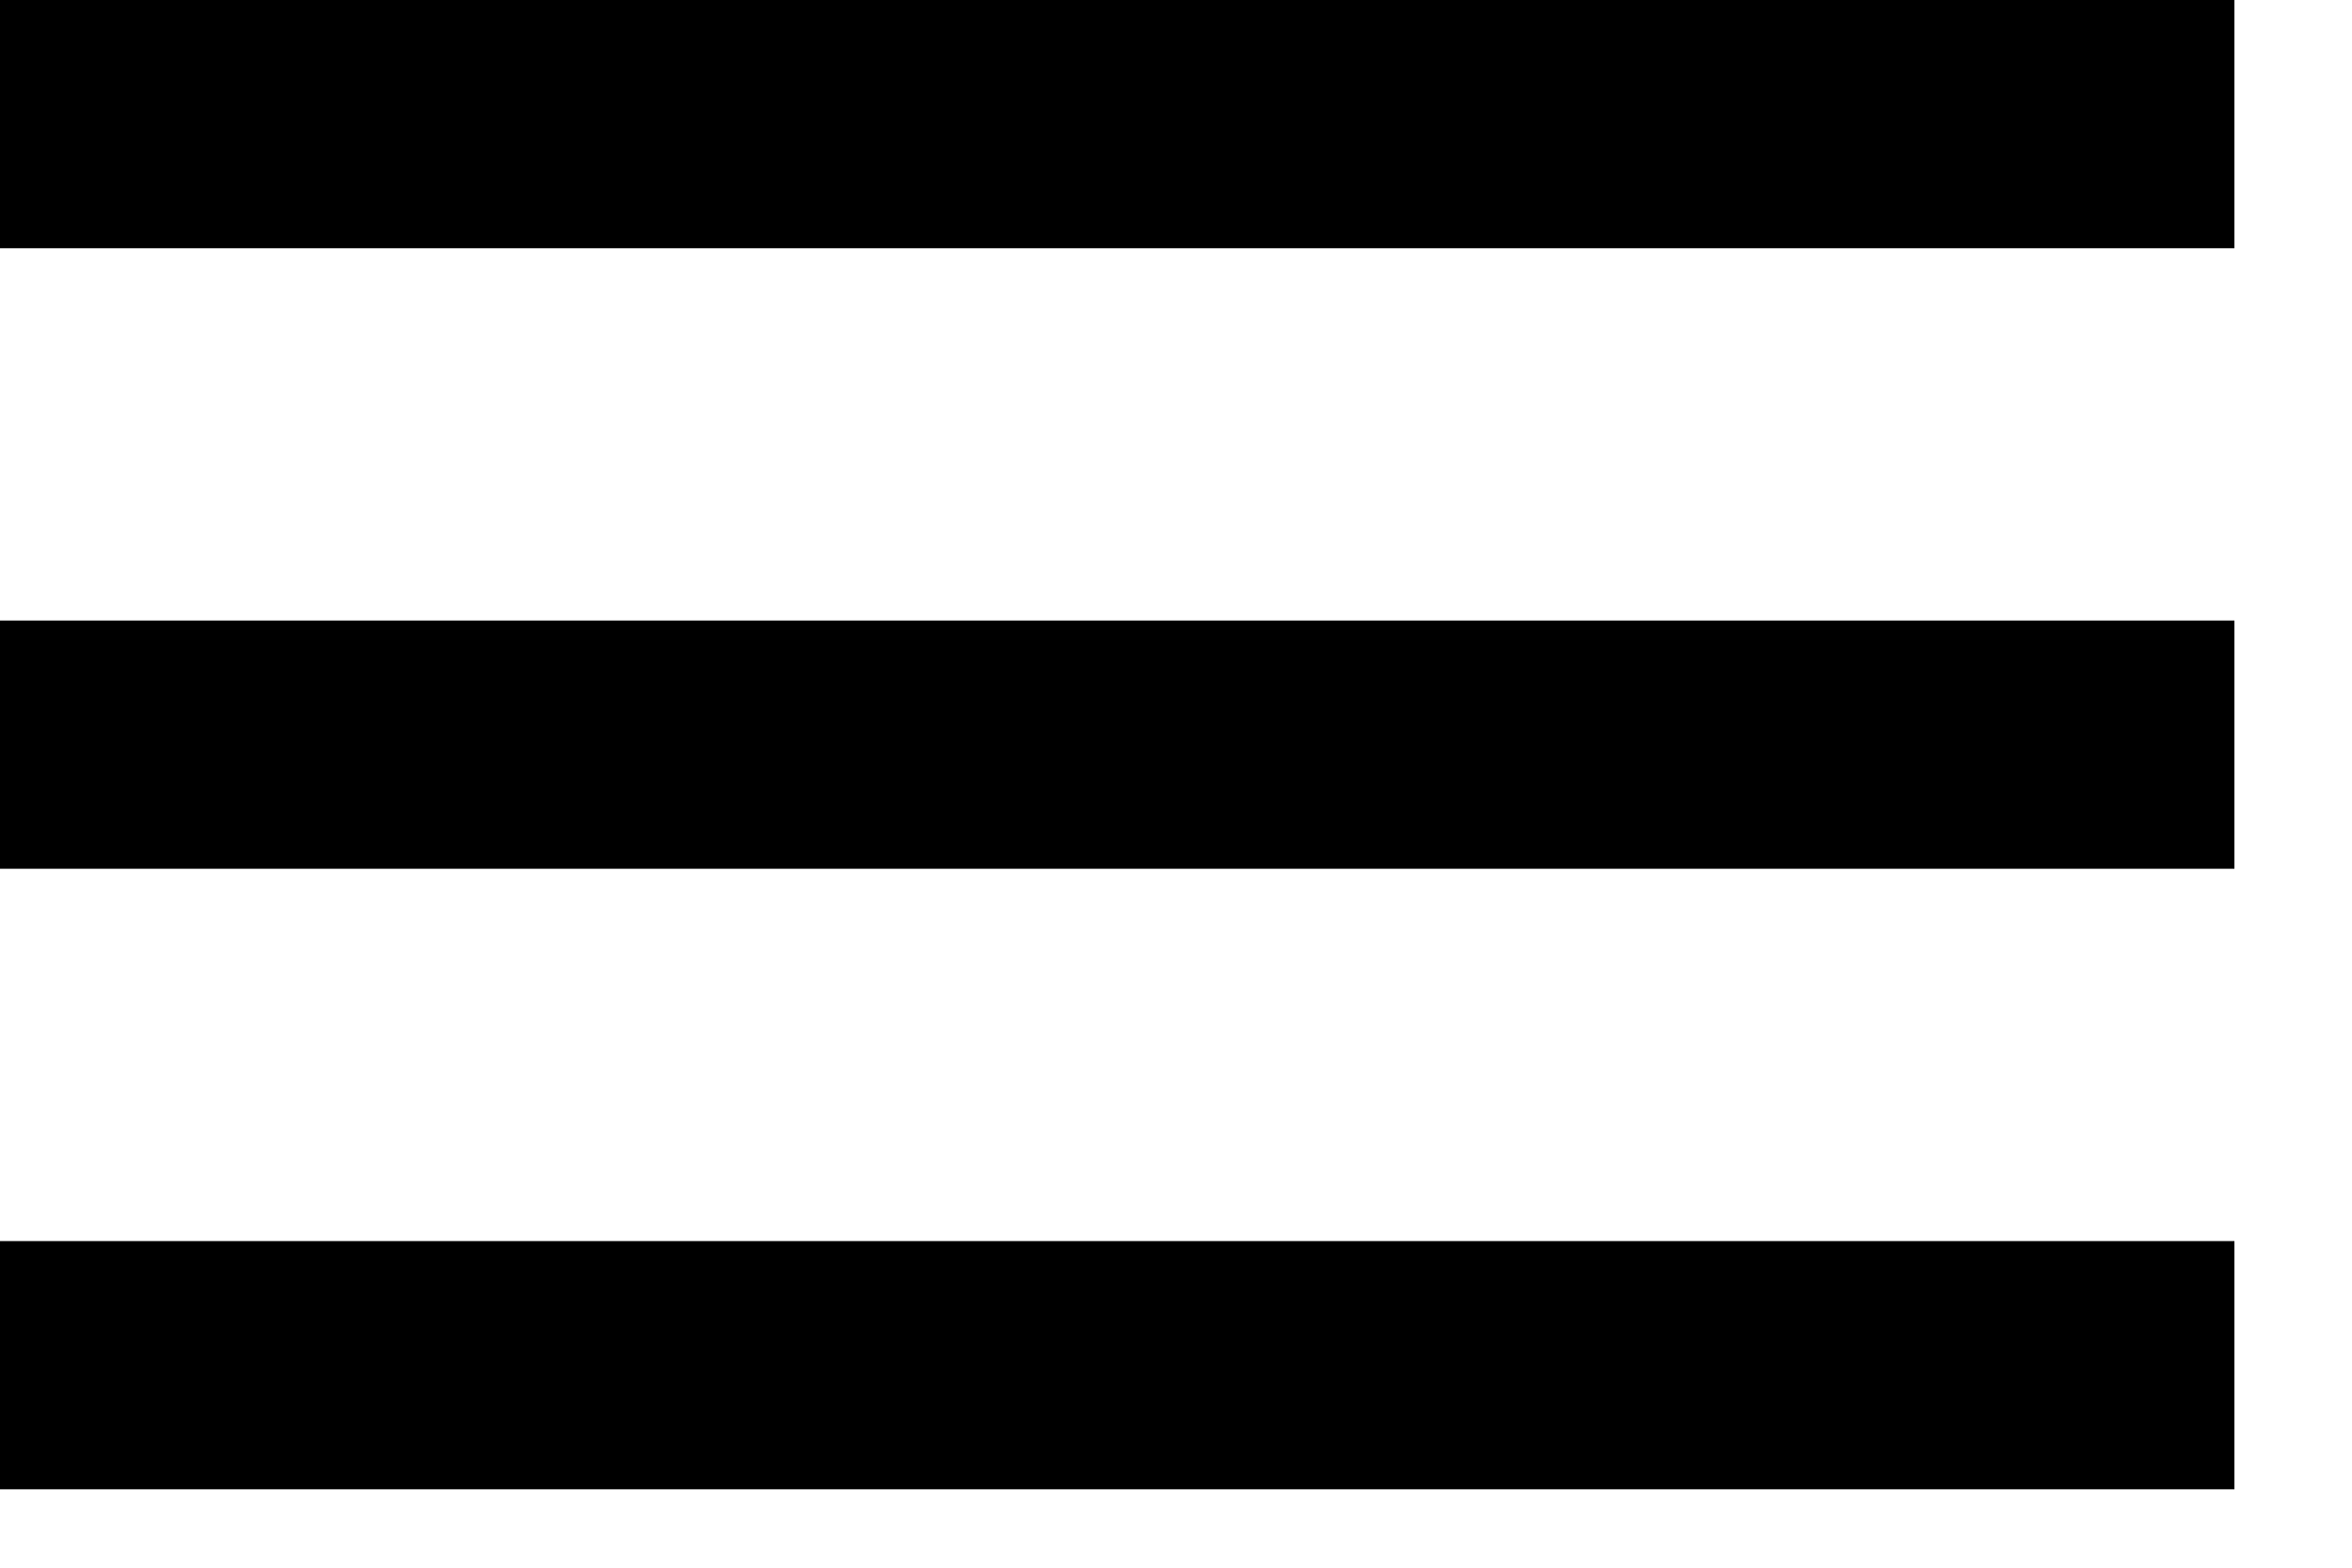
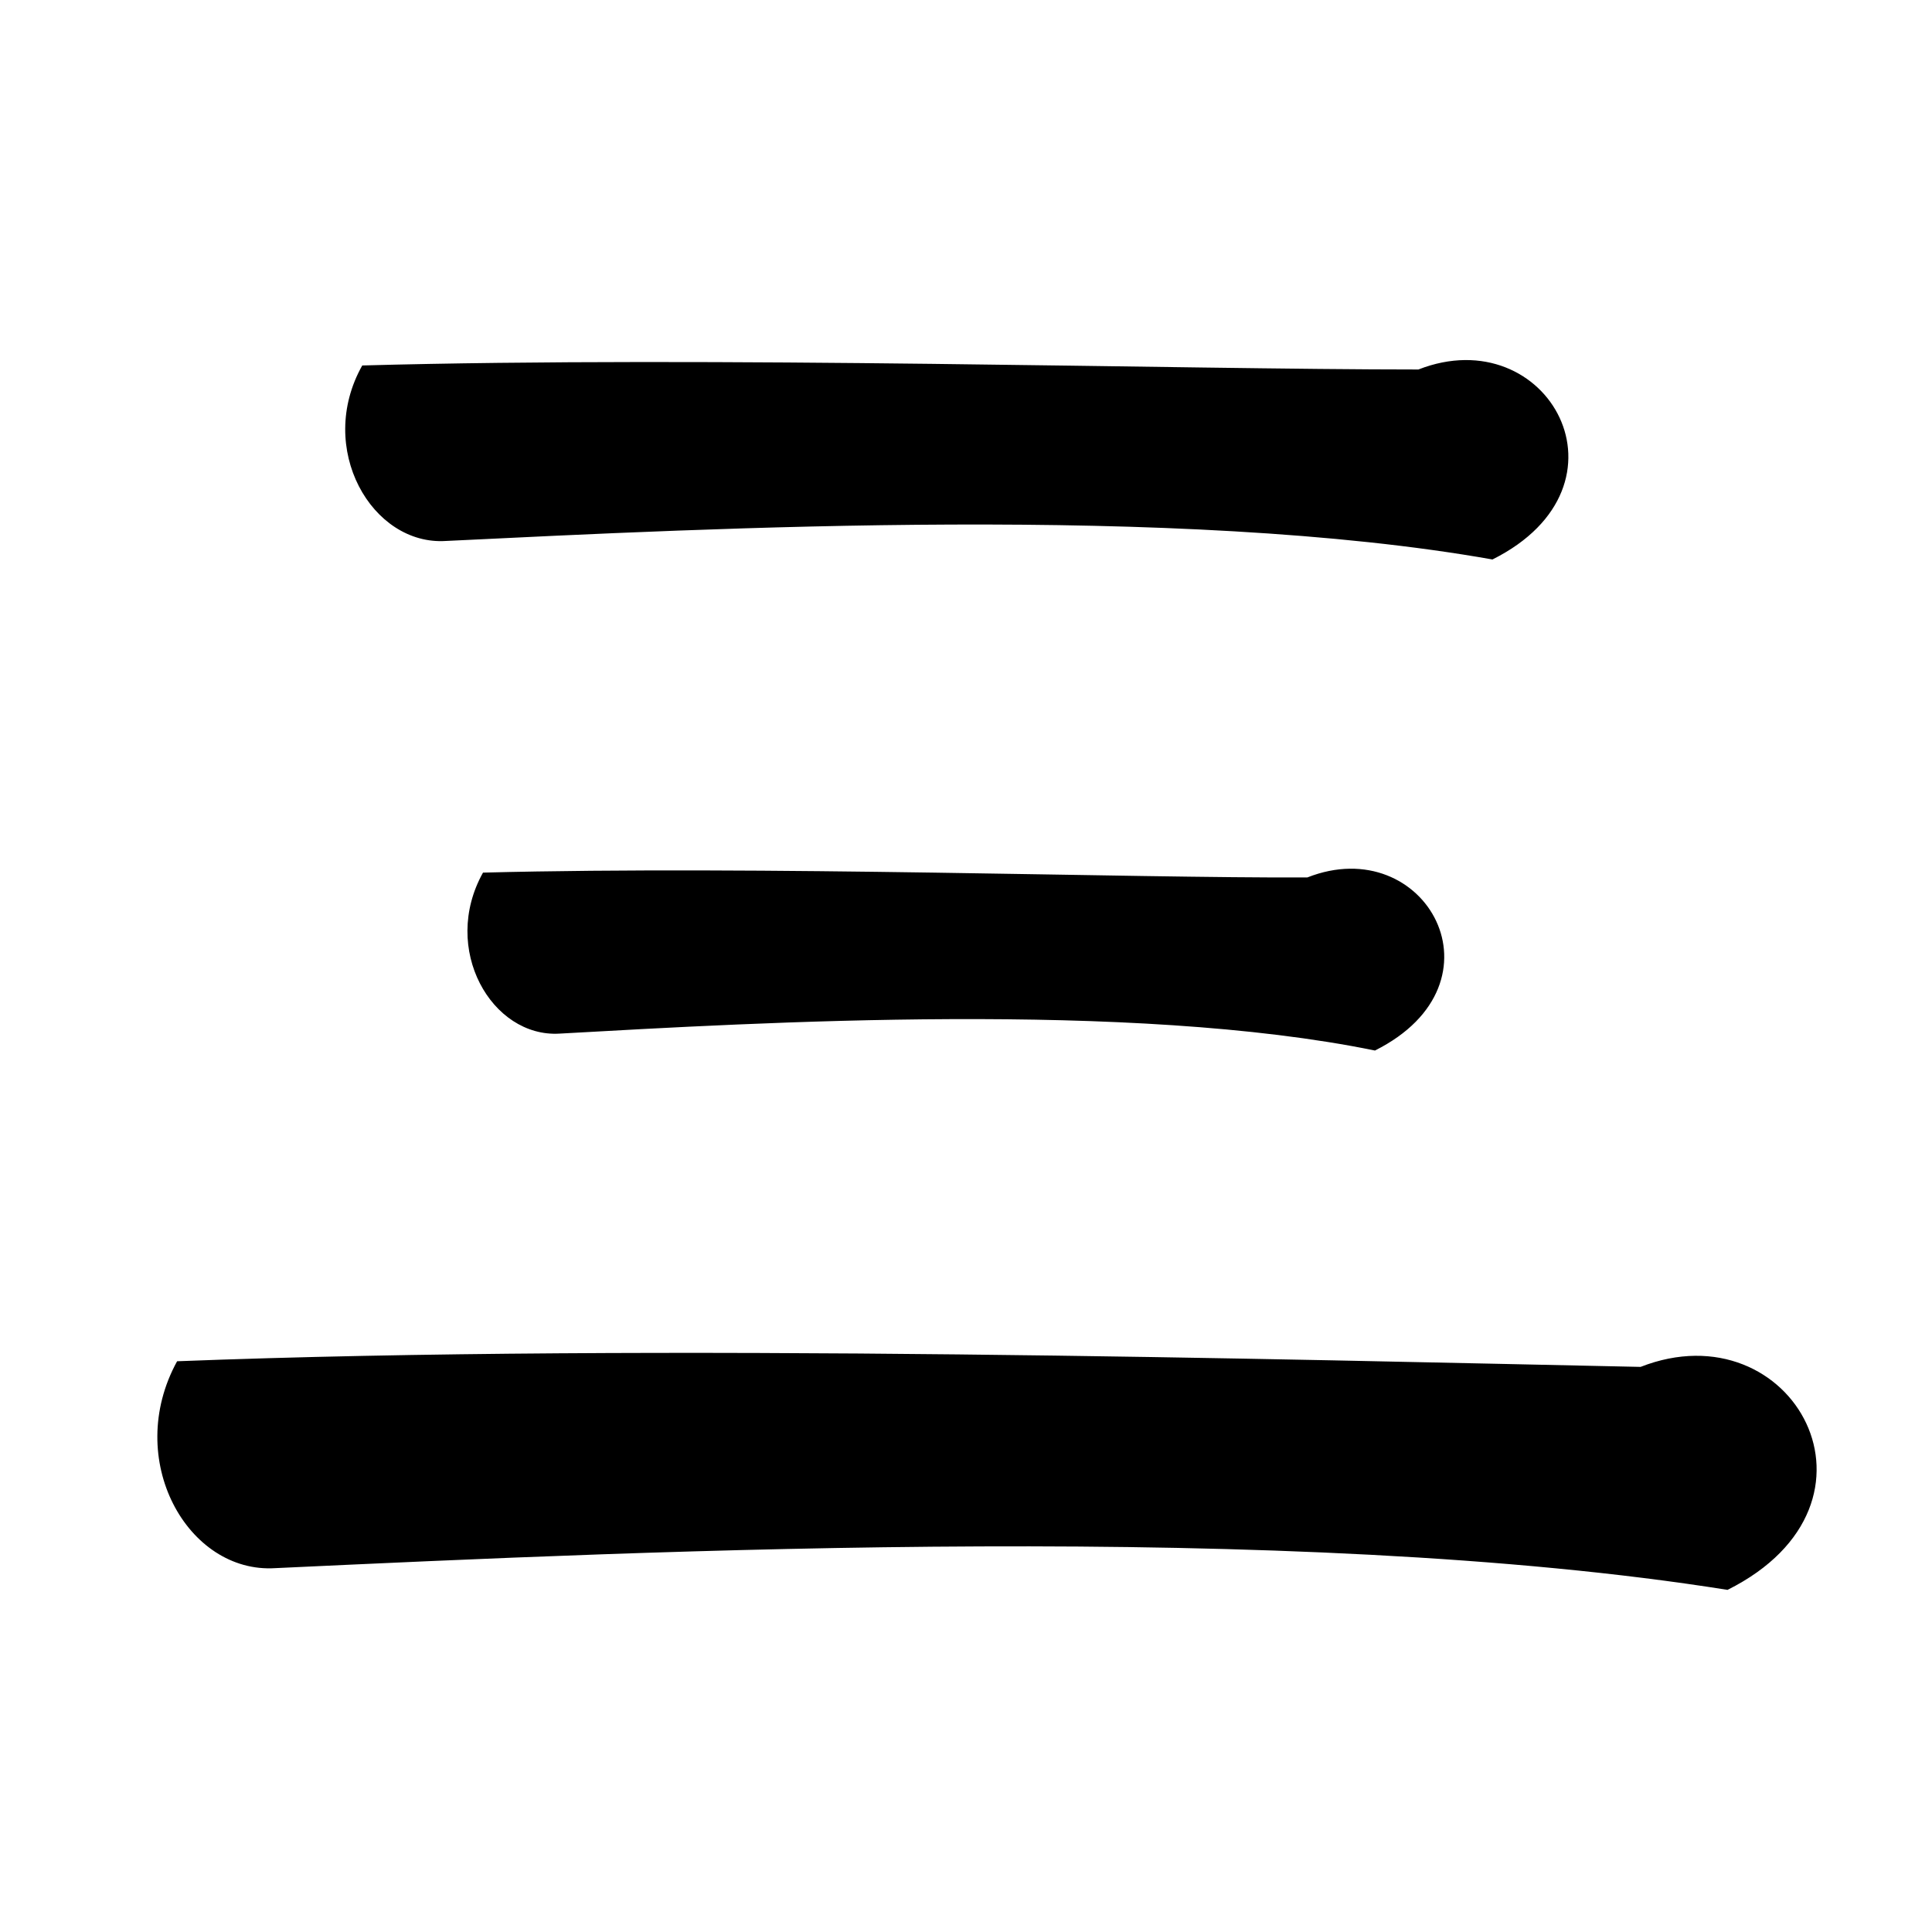
- <svg xmlns="http://www.w3.org/2000/svg" width="18" height="12" viewBox="0 0 18 12" fill="none">
-   <path d="M0 11.4V9.5H17.1V11.4H0ZM0 6.65V4.75H17.1V6.65H0ZM0 1.9V0H17.1V1.9H0Z" fill="currentColor" />
+ <svg xmlns="http://www.w3.org/2000/svg" width="24" height="24" viewBox="0 0 24 24" fill="none">
+   <path d="M4.50 4.54C8.85 4.42 14.65 4.59 17.62 4.59C19.23 3.96 20.38 6.03 18.54 6.95C14.65 6.26 8.85 6.56 5.54 6.72C4.62 6.78 3.92 5.57 4.50 4.54Z" fill="currentColor" />
+   <path d="M6.00 10.84C9.45 10.75 14.05 10.91 16.24 10.90C17.71 10.32 18.76 12.21 17.08 13.05C14.05 12.43 9.45 12.70 6.95 12.84C6.11 12.89 5.47 11.79 6.00 10.84Z" fill="currentColor" />
+   <path d="M2.20 16.91C8.14 16.68 16.06 16.89 20.38 16.98C22.27 16.24 23.62 18.67 21.46 19.75C16.06 18.89 8.14 19.26 3.42 19.48C2.33 19.55 1.53 18.13 2.20 16.91Z" fill="currentColor" />
</svg>
